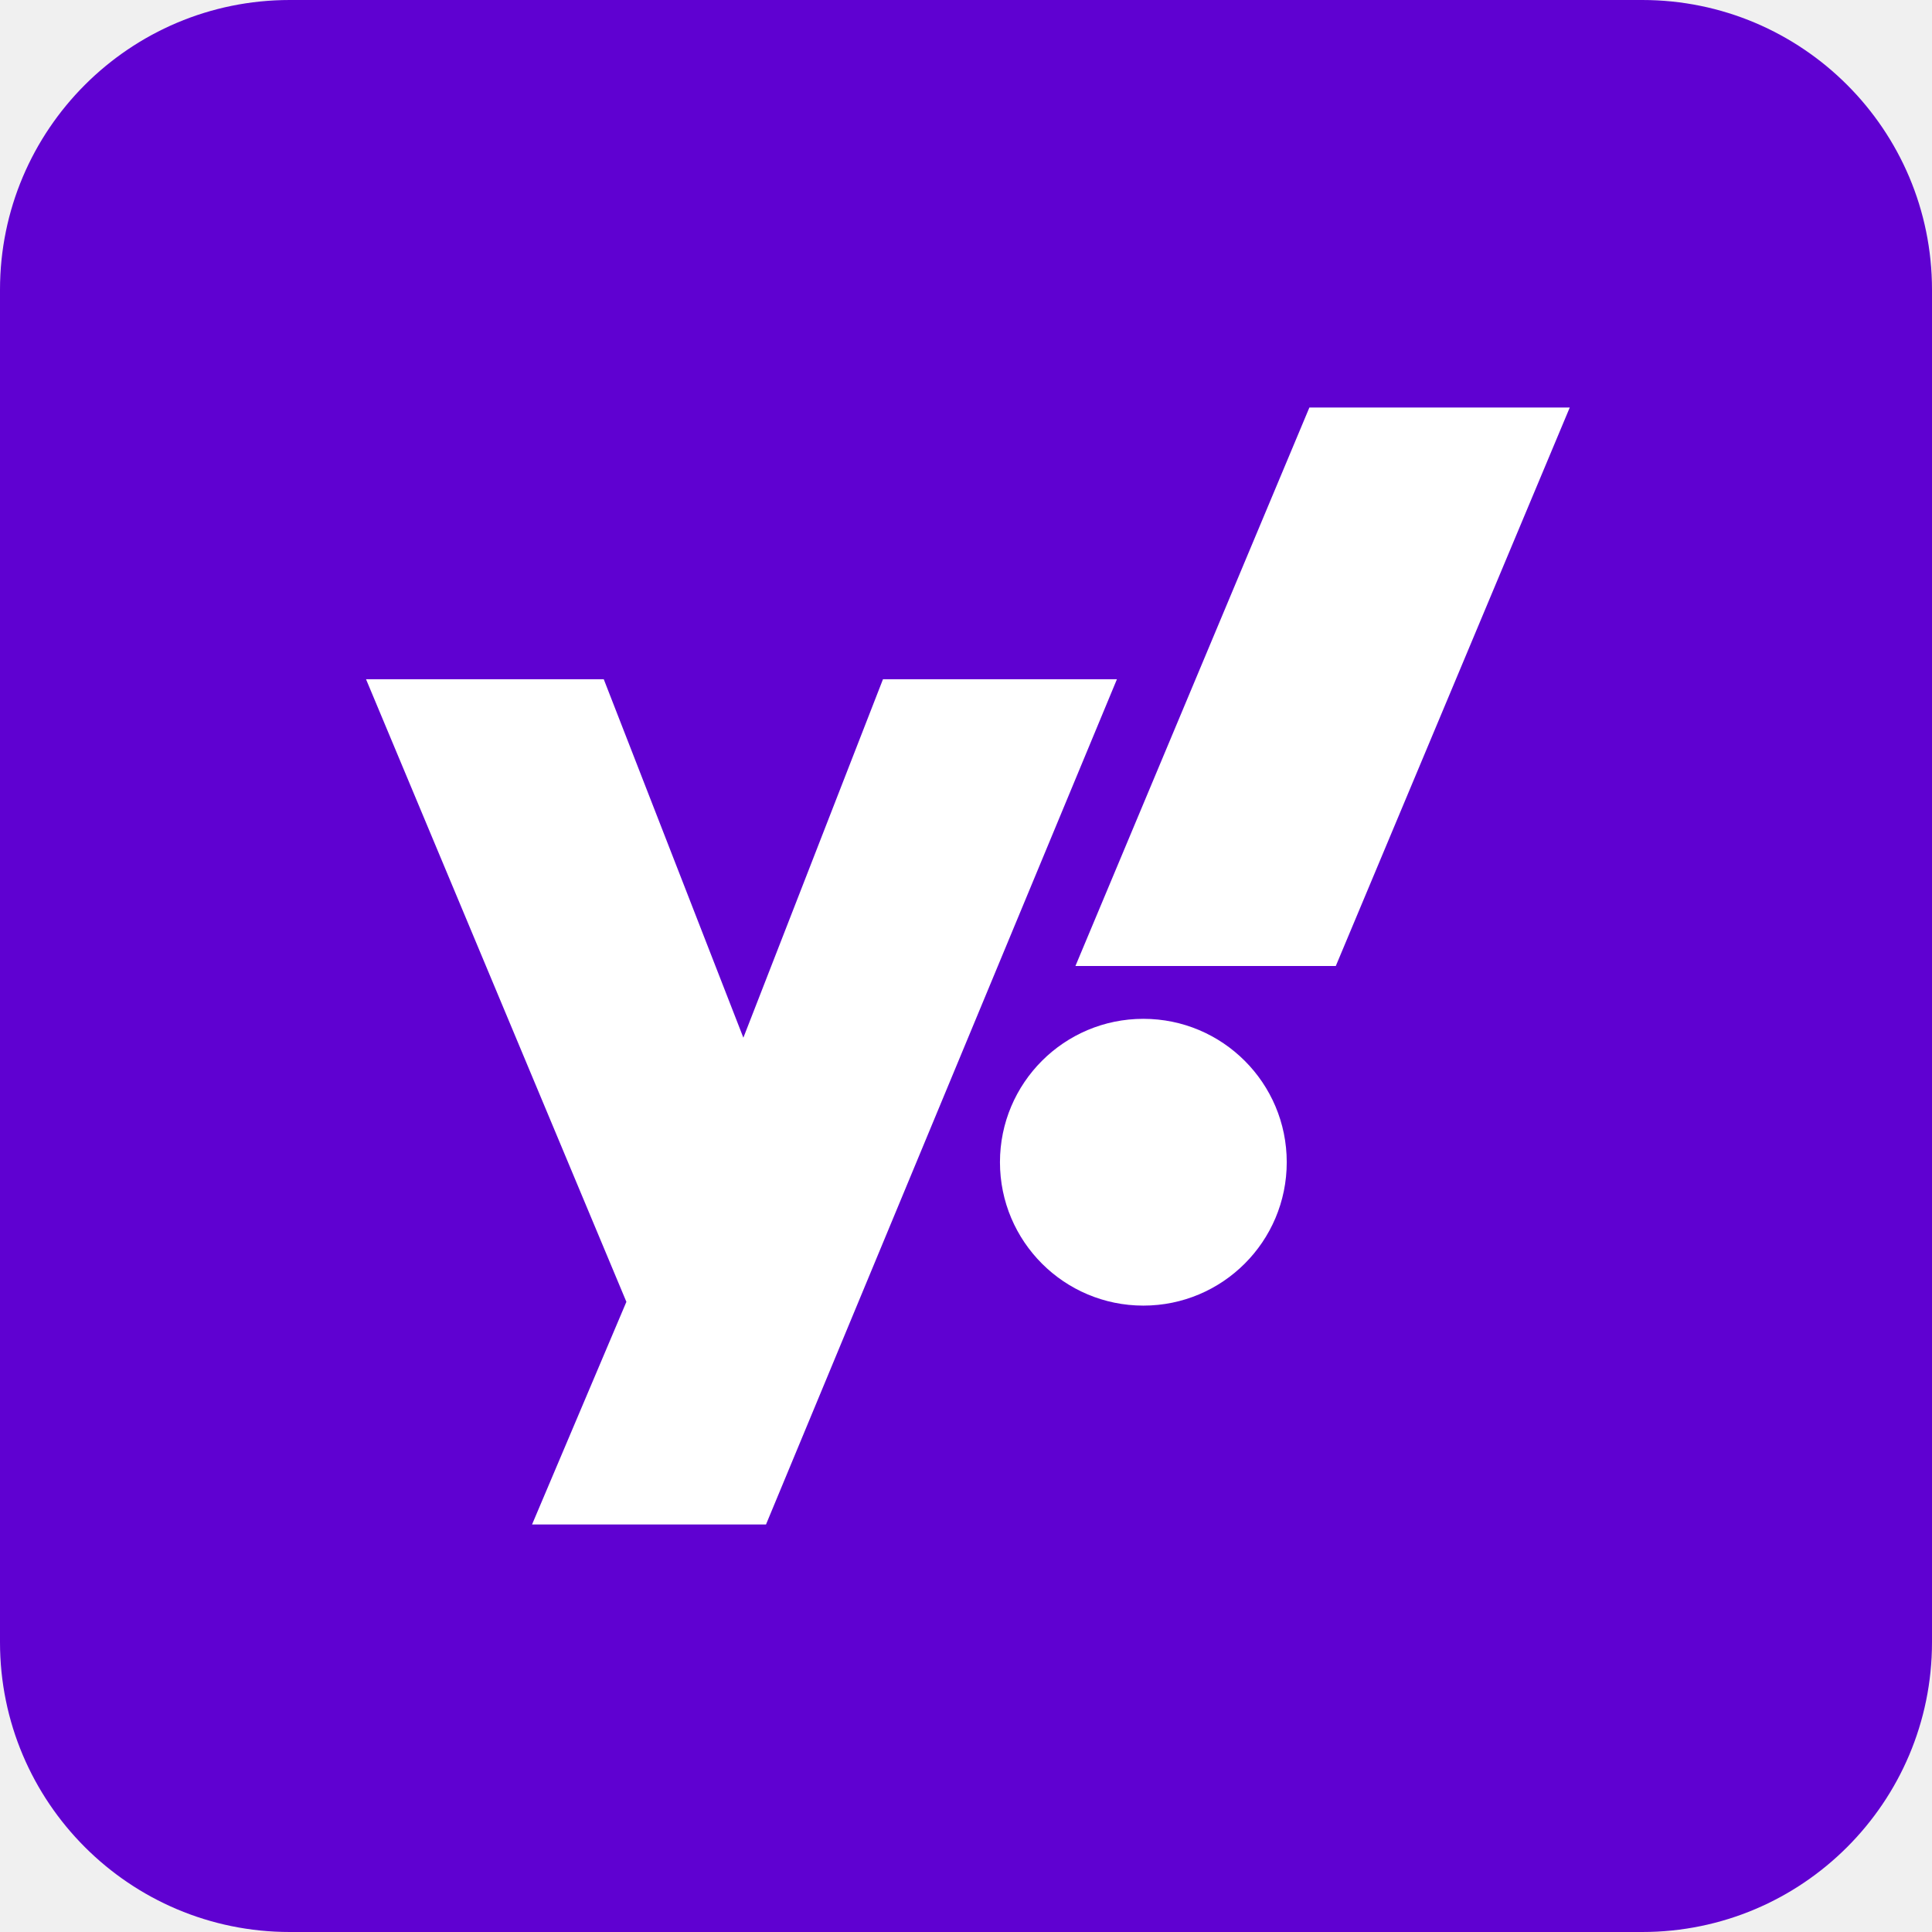
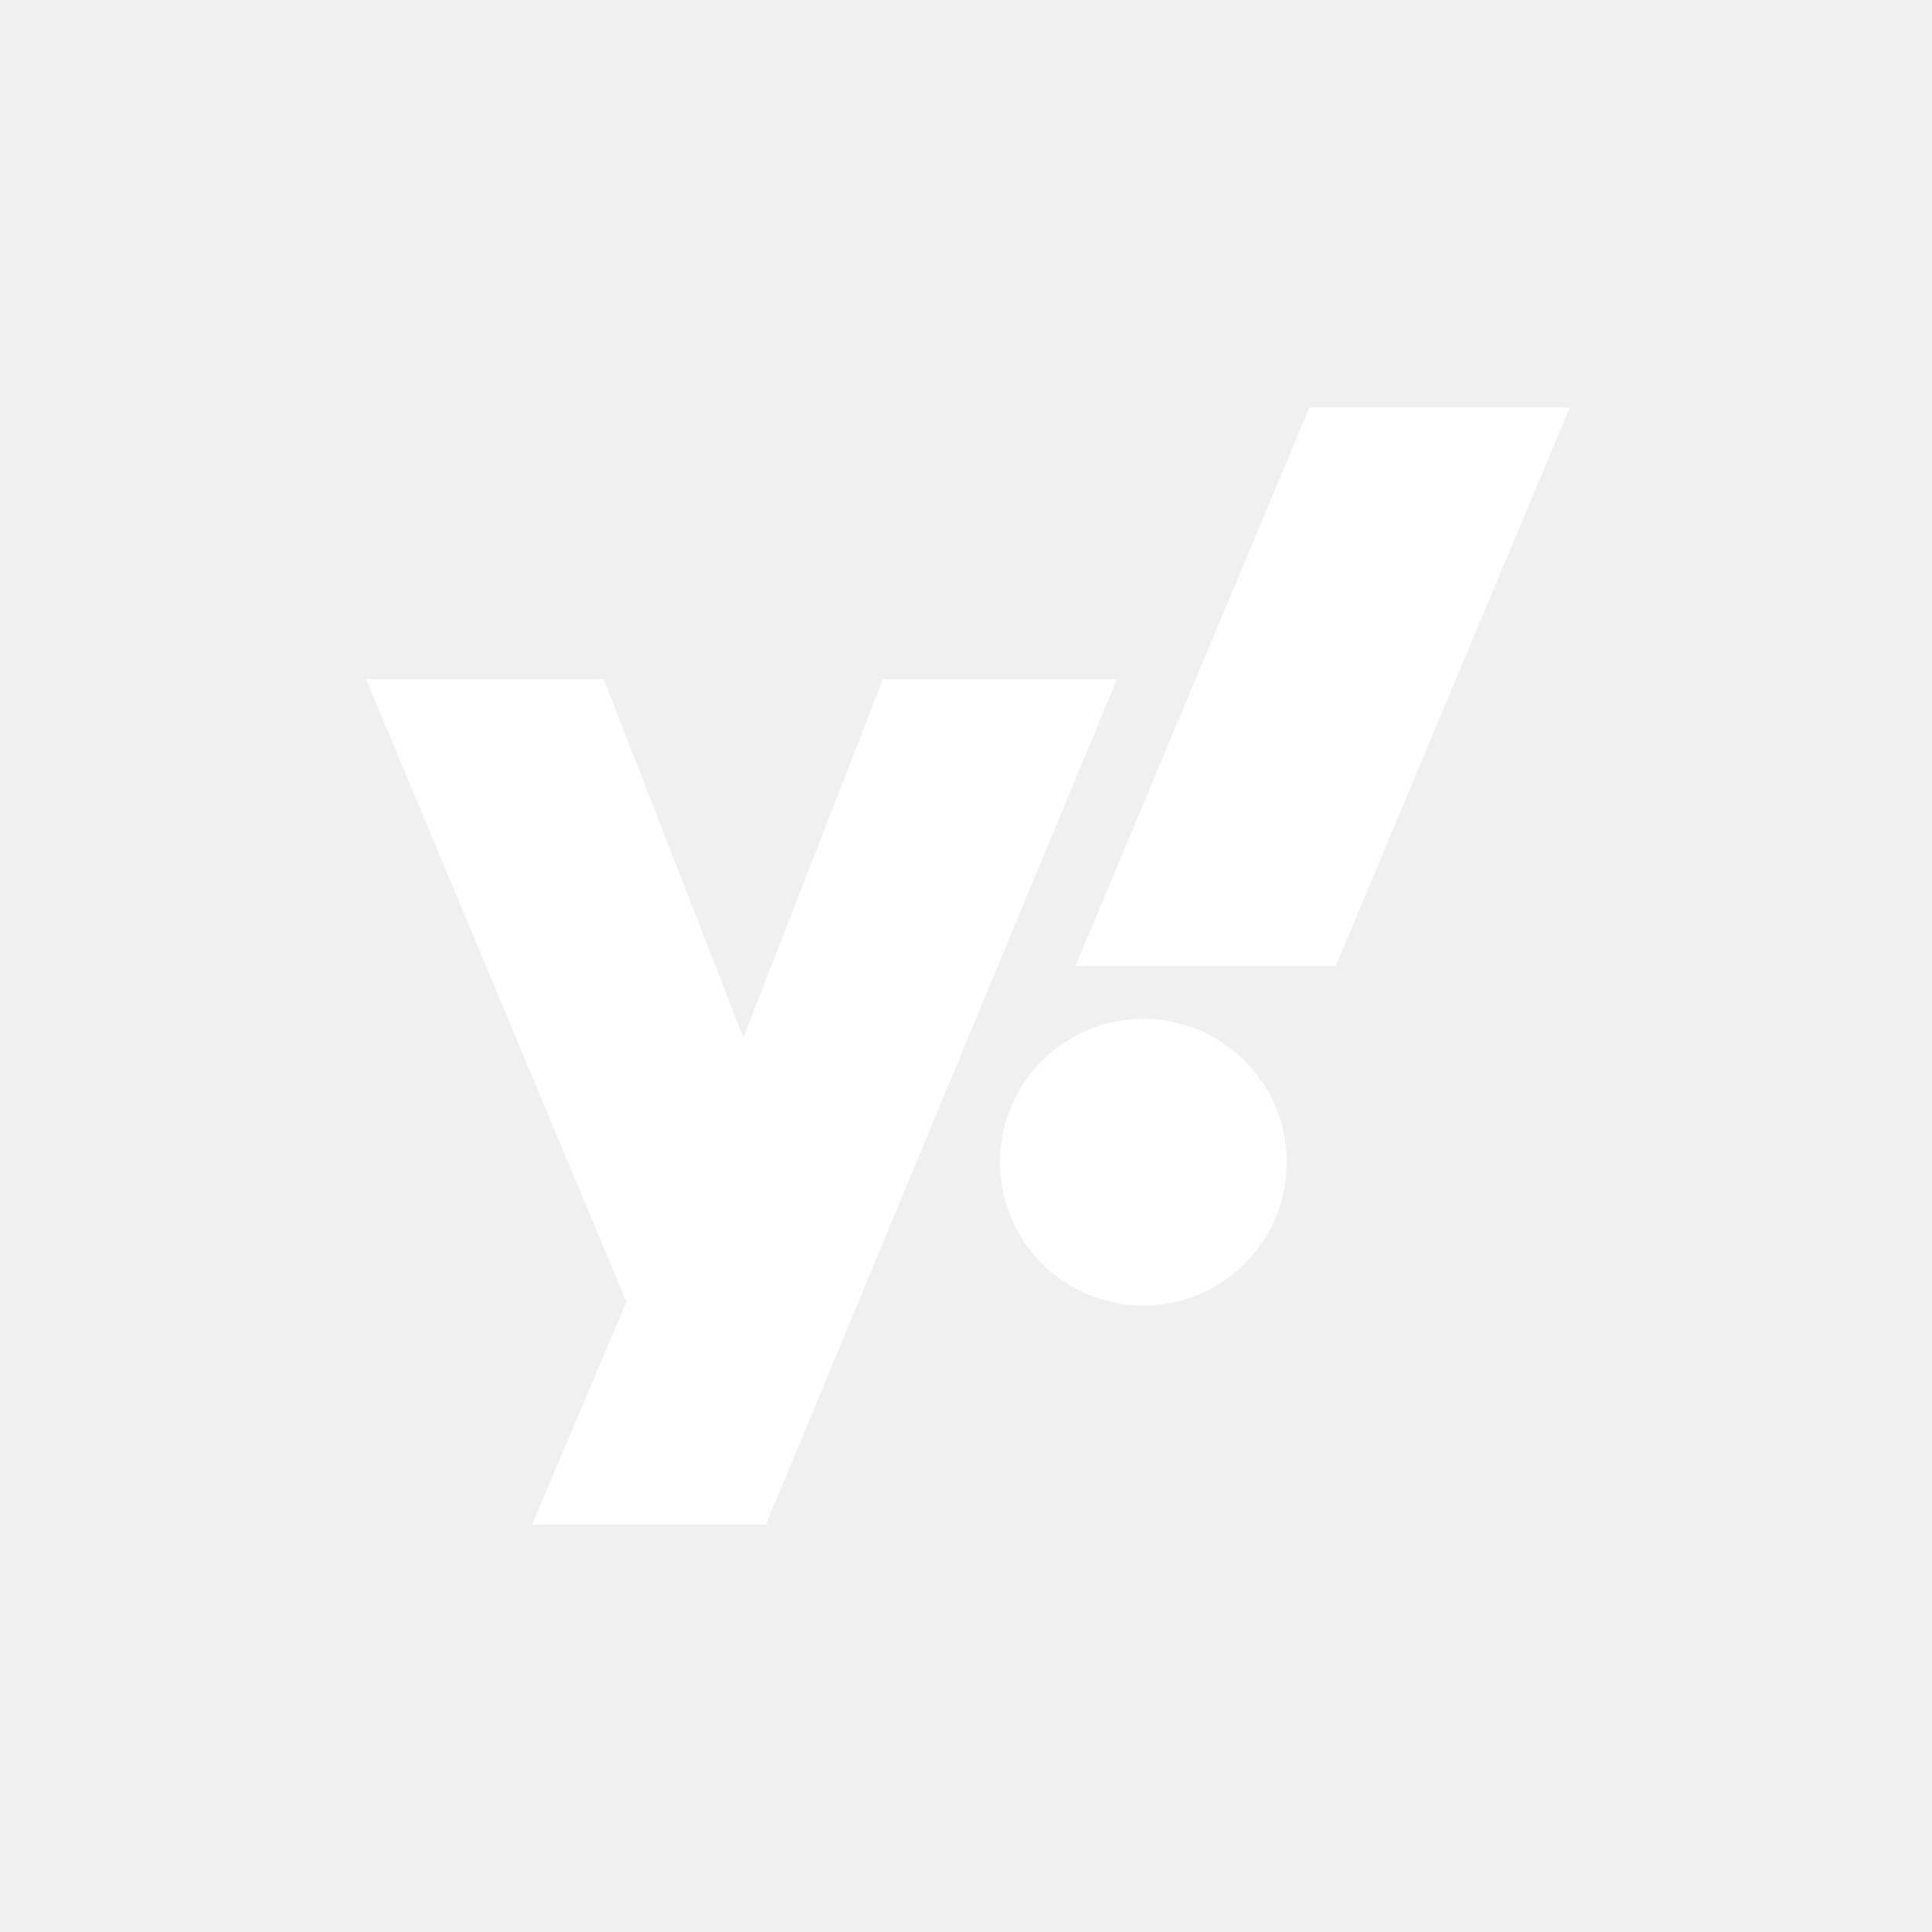
<svg xmlns="http://www.w3.org/2000/svg" aria-label="Yahoo!" role="img" viewBox="0 0 512 512" fill="#ffffff">
-   <rect width="512" height="512" rx="15%" fill="#5f01d1" />
  <g fill="#ffffff">
    <path d="M203 404h-62l25-59-69-165h63l37 95 37-95h62m58 76h-69l62-148h69" />
    <circle cx="303" cy="308" r="38" />
  </g>
</svg>
